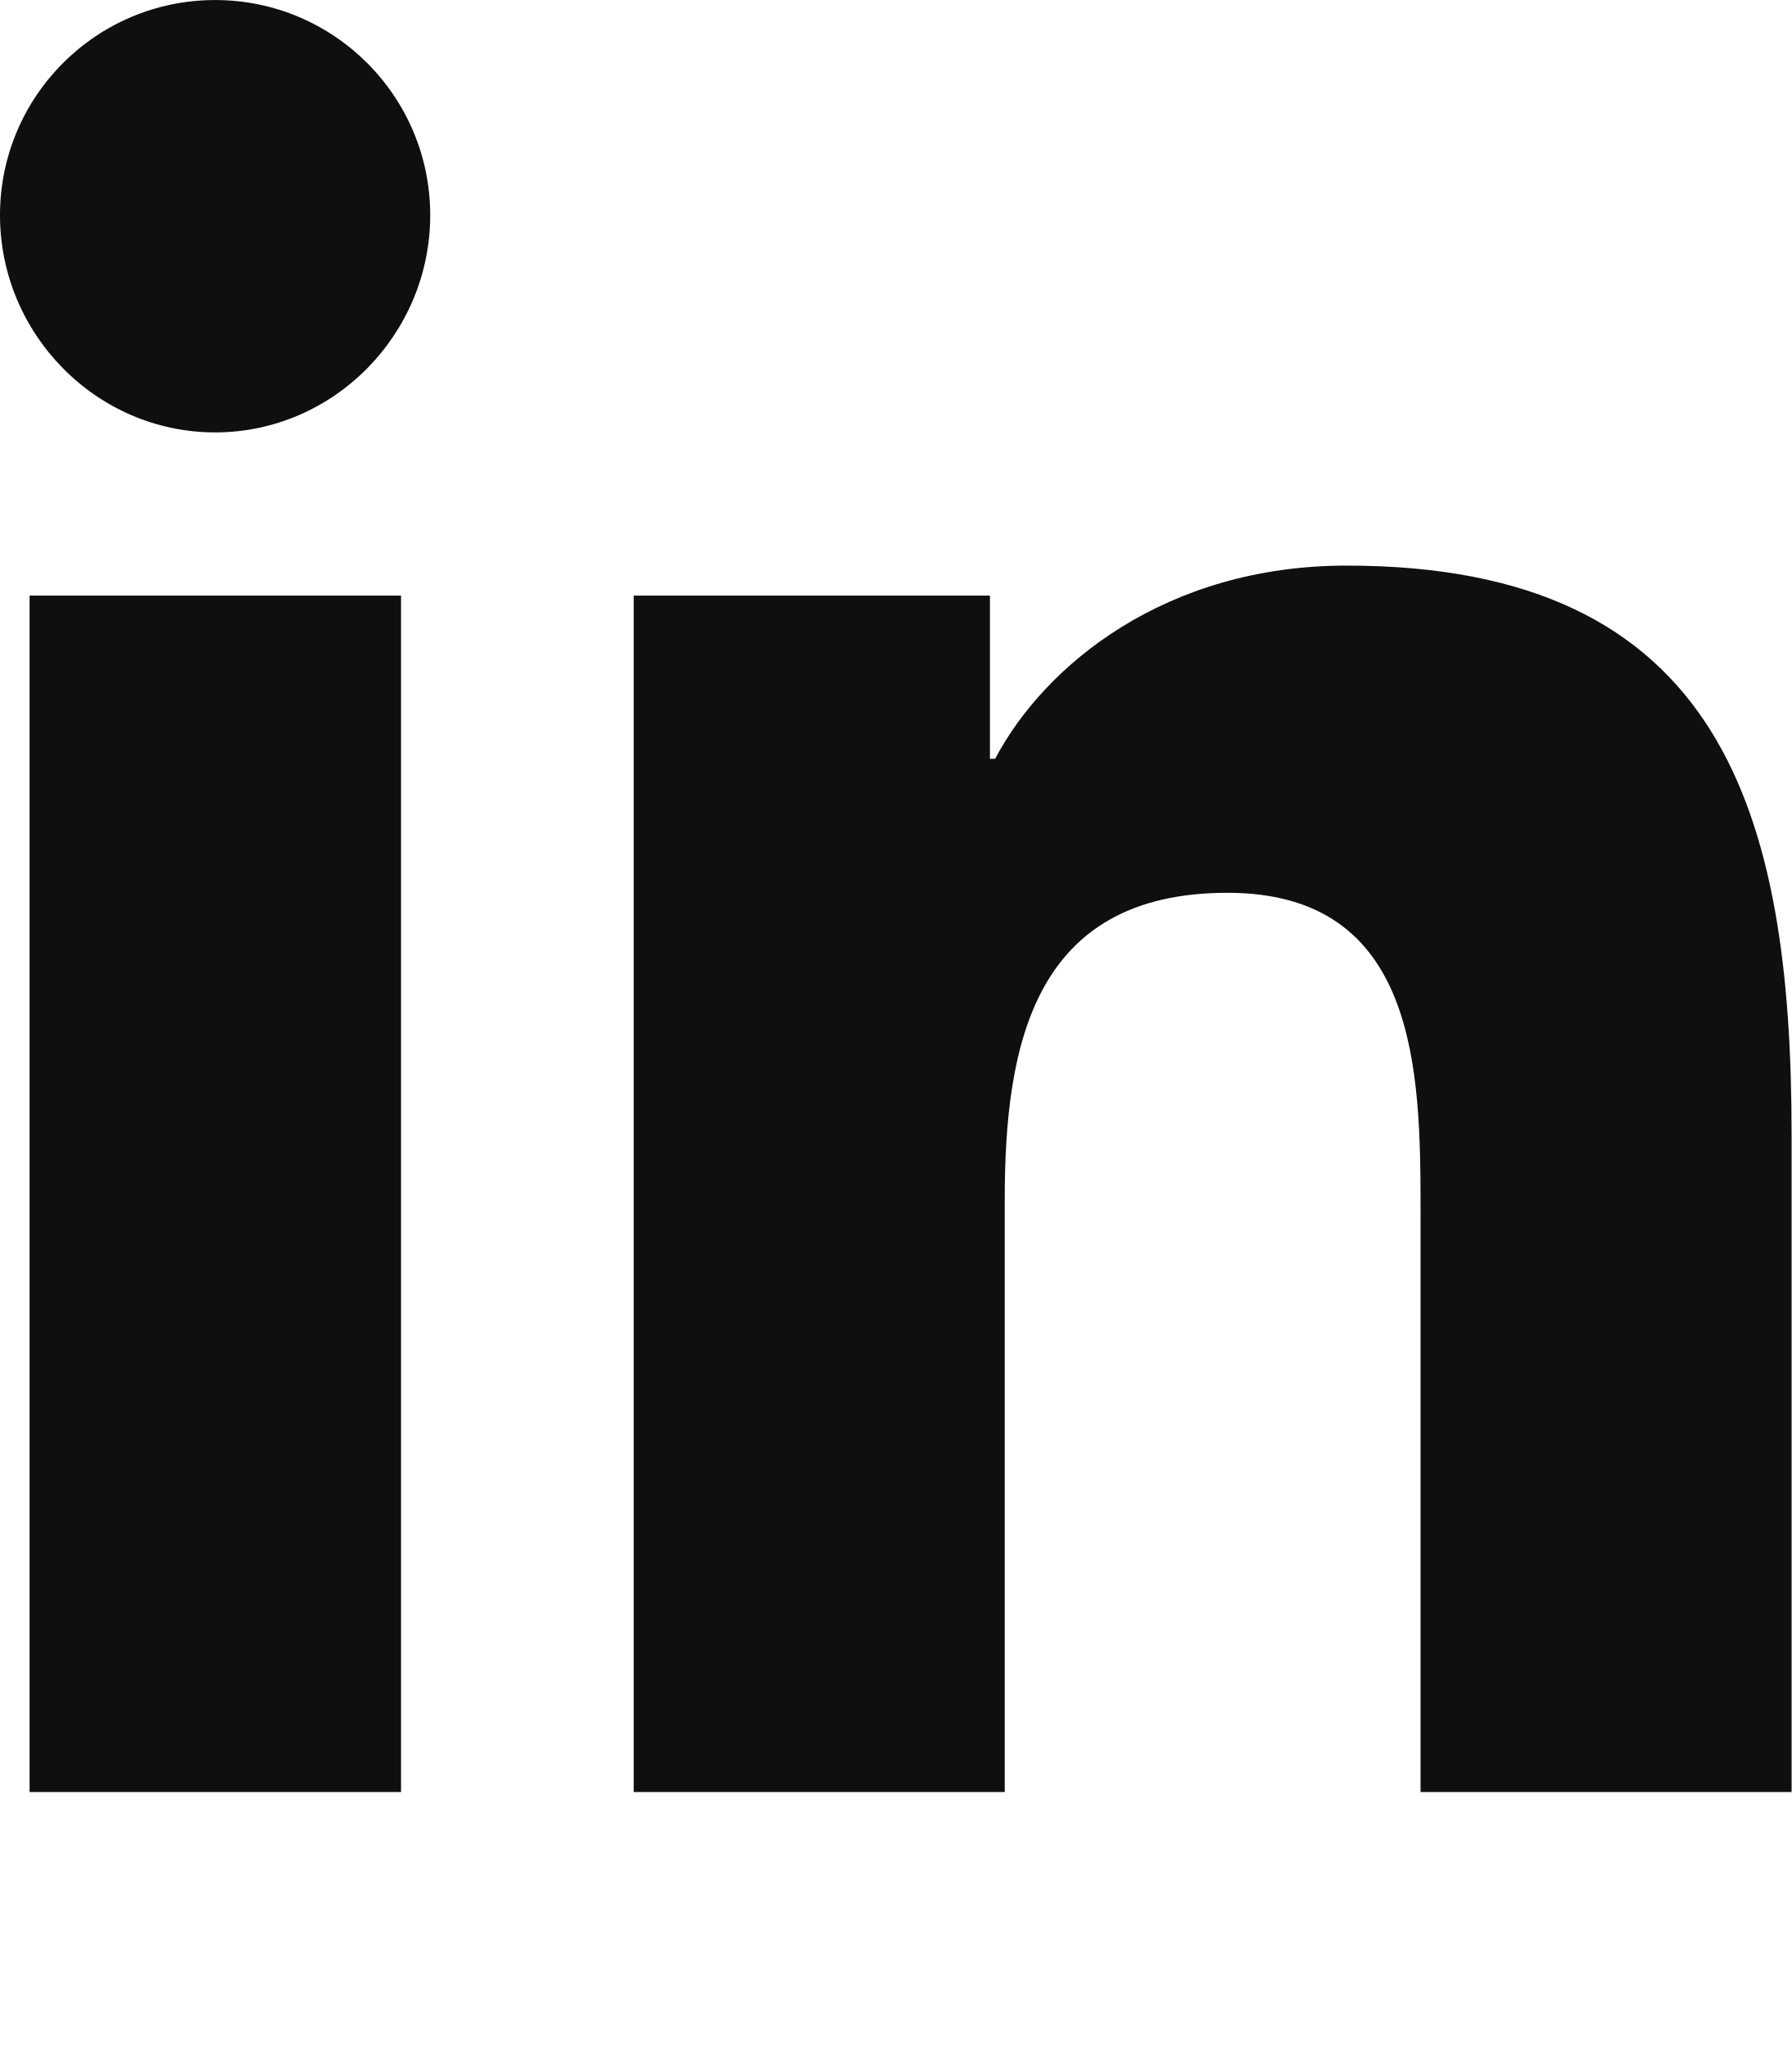
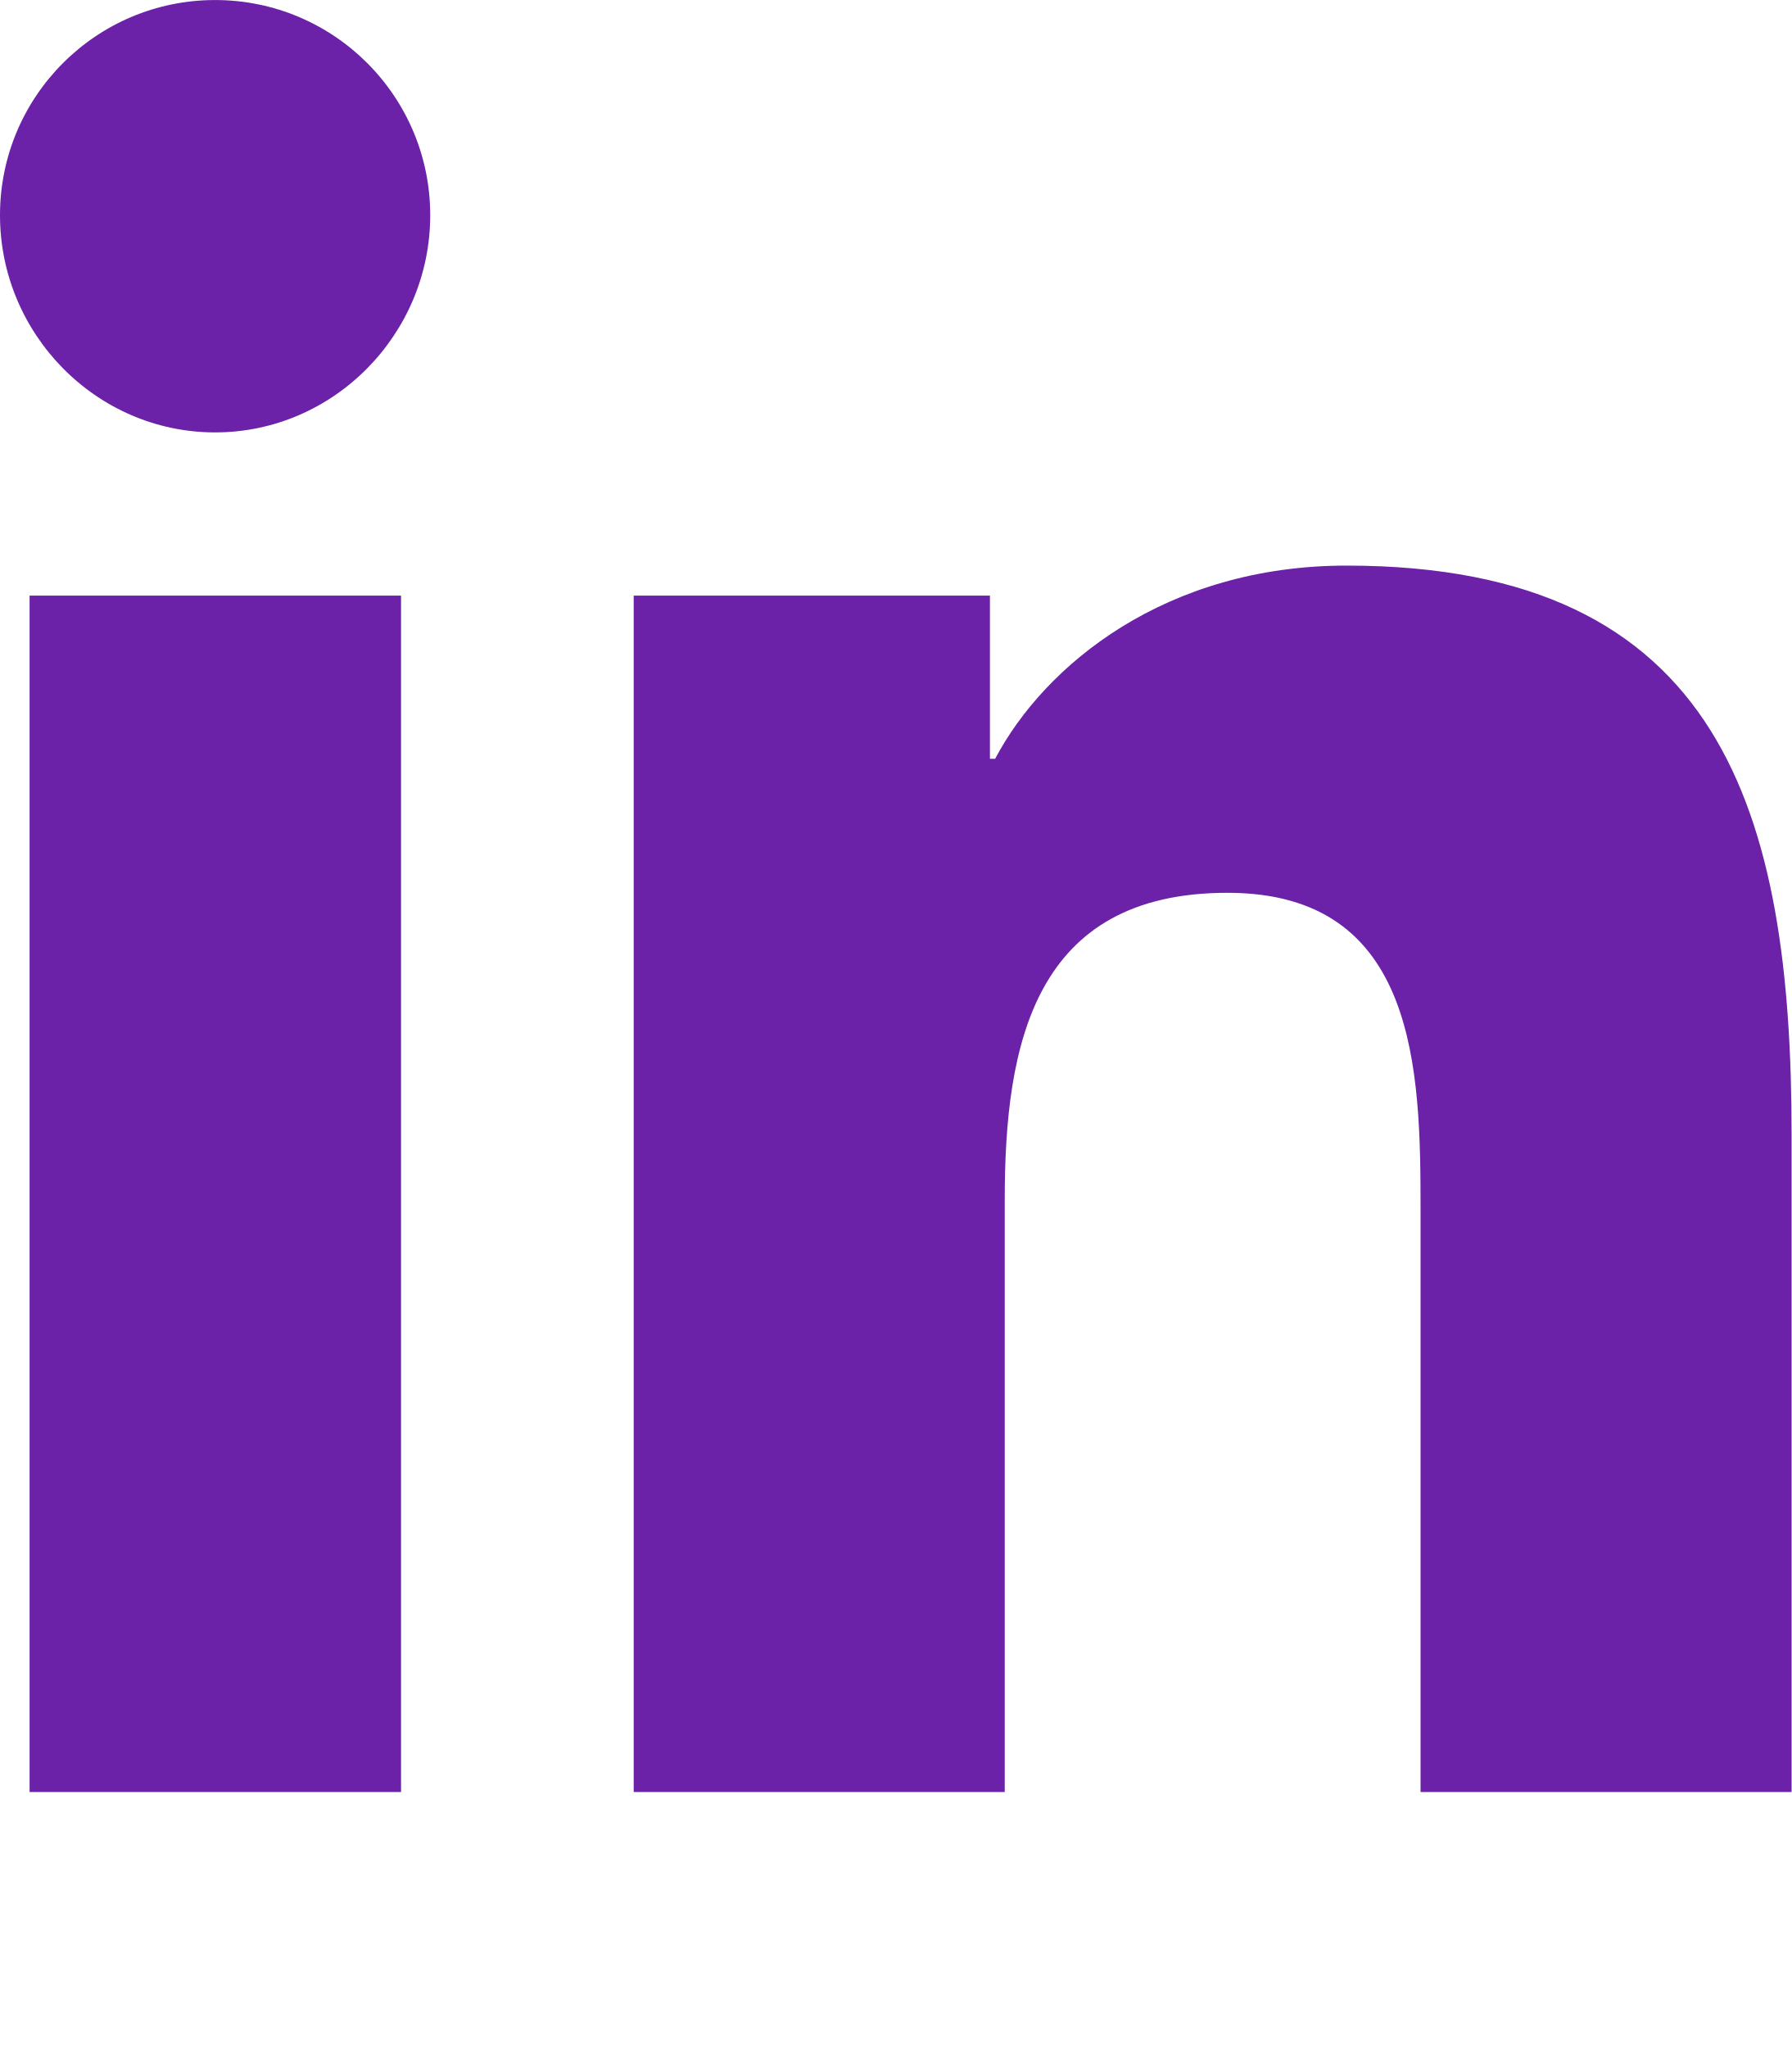
<svg xmlns="http://www.w3.org/2000/svg" height="1.5em" viewBox="0 0 448 512">
-   <style>svg{fill:#0f0f0f}</style>
+   <style>svg{fill:rgb(107 33 168)}</style>
  <path d="M100.28 448H7.4V148.9h92.88zM53.79 108.1C24.09 108.1 0 83.5 0 53.8a53.79 53.79 0 0 1 107.58 0c0 29.7-24.1 54.3-53.79 54.3zM447.9 448h-92.68V302.4c0-34.7-.7-79.2-48.29-79.2-48.29 0-55.69 37.7-55.69 76.7V448h-92.78V148.9h89.08v40.8h1.3c12.4-23.5 42.69-48.3 87.88-48.3 94 0 111.28 61.9 111.28 142.3V448z" />
</svg>
